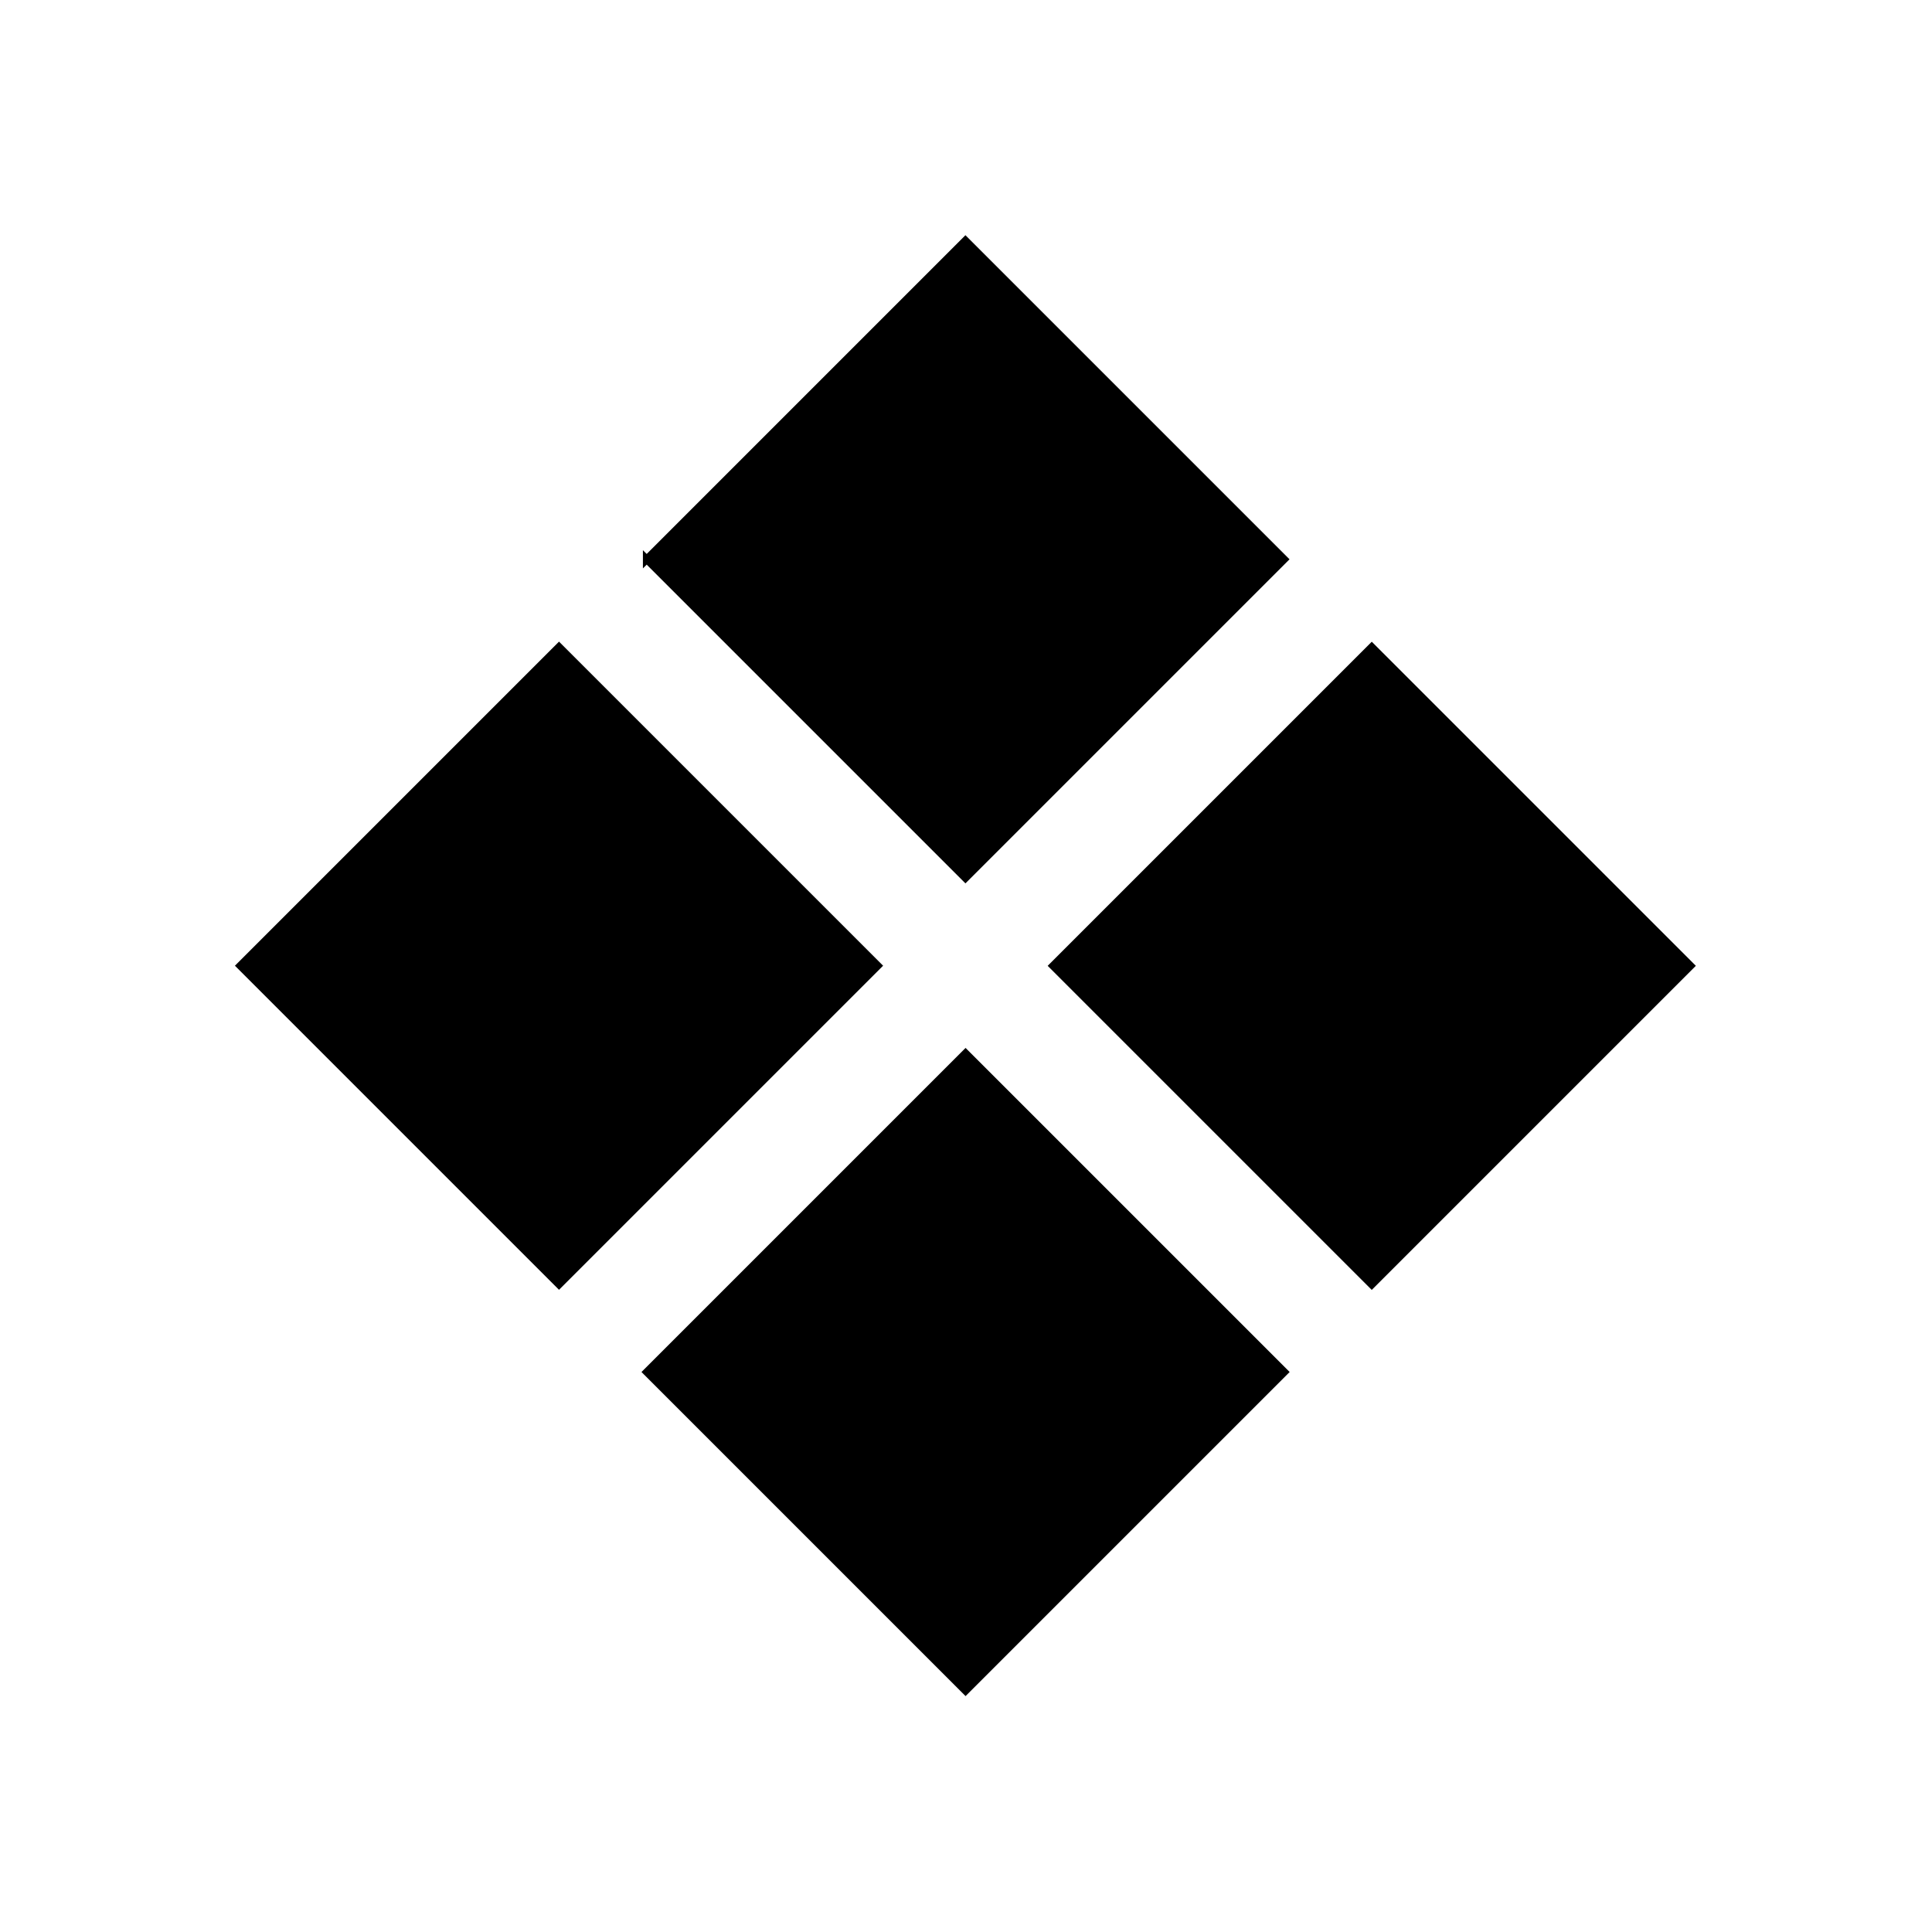
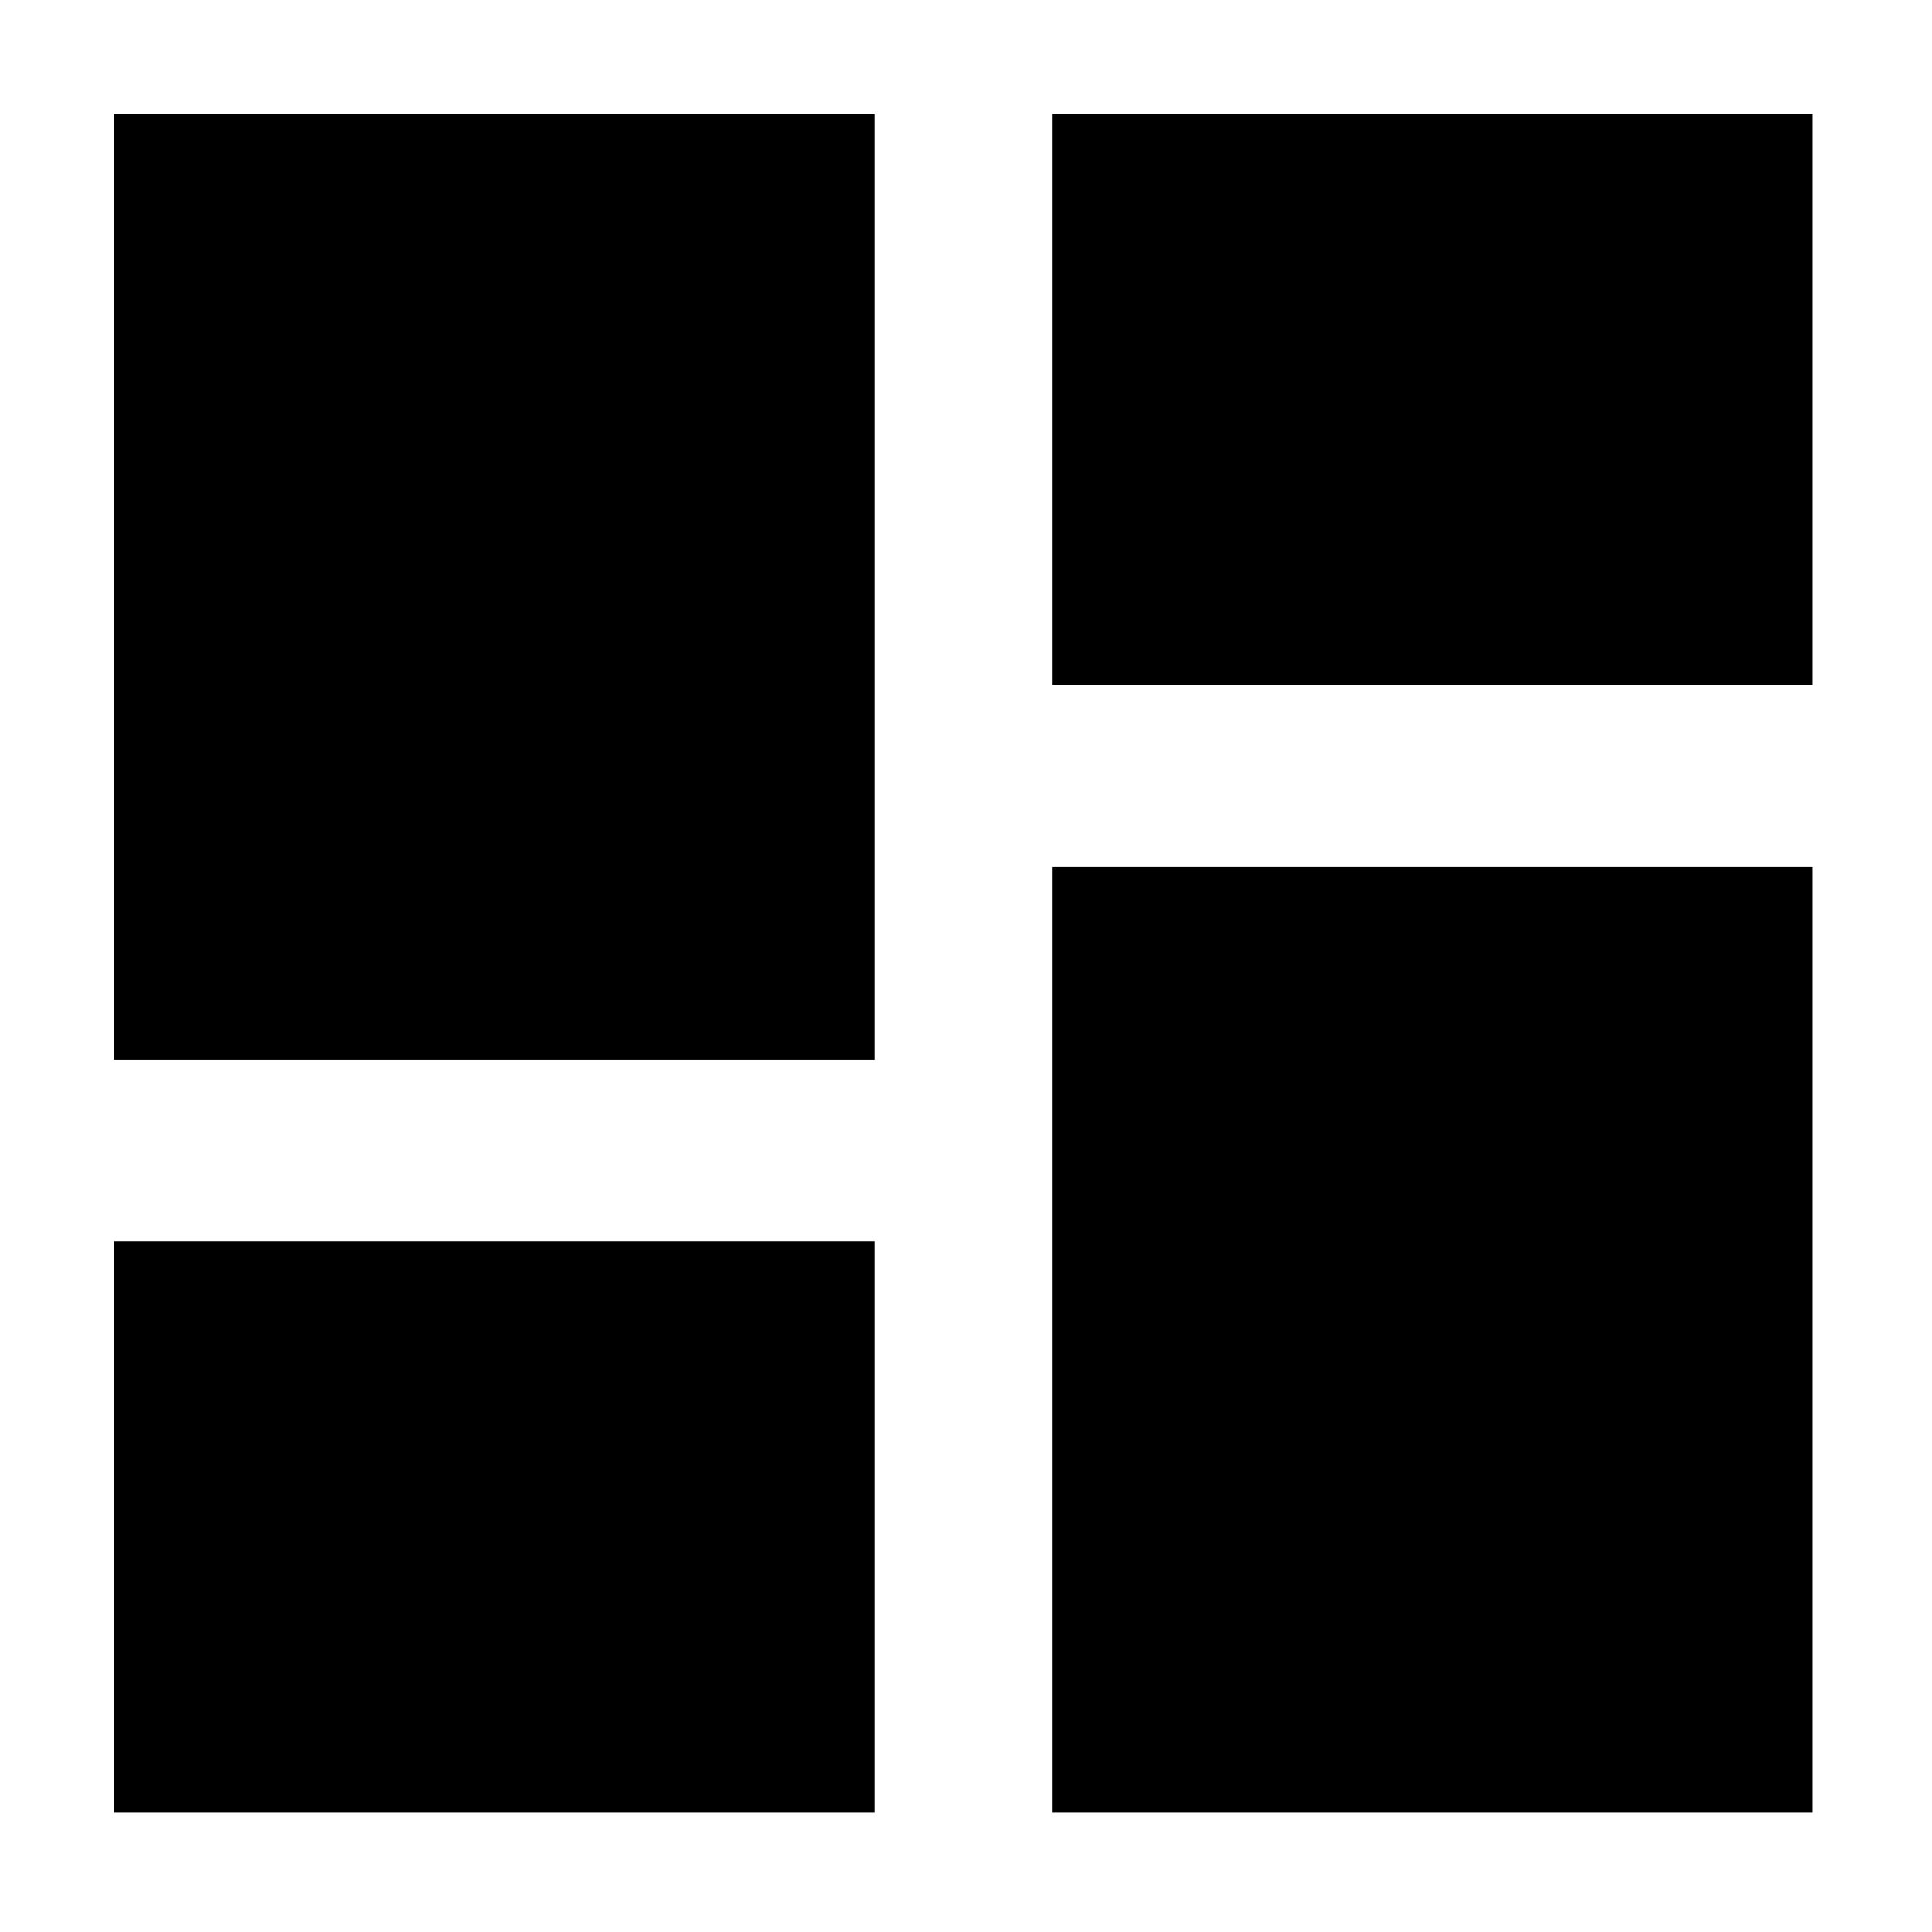
<svg xmlns="http://www.w3.org/2000/svg" width="512" height="512" viewBox="0 0 1024 1024">
-   <path fill="#000" stroke="#000" stroke-width="4" d="M127.345 511.844 296.29 342.9l168.945 168.945L296.29 680.79 127.345 511.844Zm215.412-215.407L511.702 127.49l168.946 168.946-168.945 168.945-168.946-168.945Zm.067 430.76L511.77 558.251l168.946 168.945L511.77 896.143 342.824 727.197Zm215.294-215.293 168.947-168.946L896.01 511.903 727.064 680.85 558.118 511.904Z" />
+   <path fill="#000" stroke="#000" stroke-width="4" d="M559.548 62.365h399.157v298.776H559.548V62.365zm0 896.32V461.527h399.157v497.158H559.548zm-497.163 0v-298.77h399.161v298.77H62.386zm0-399.158V62.365h399.161v497.163H62.386zm0 0" />
</svg>
